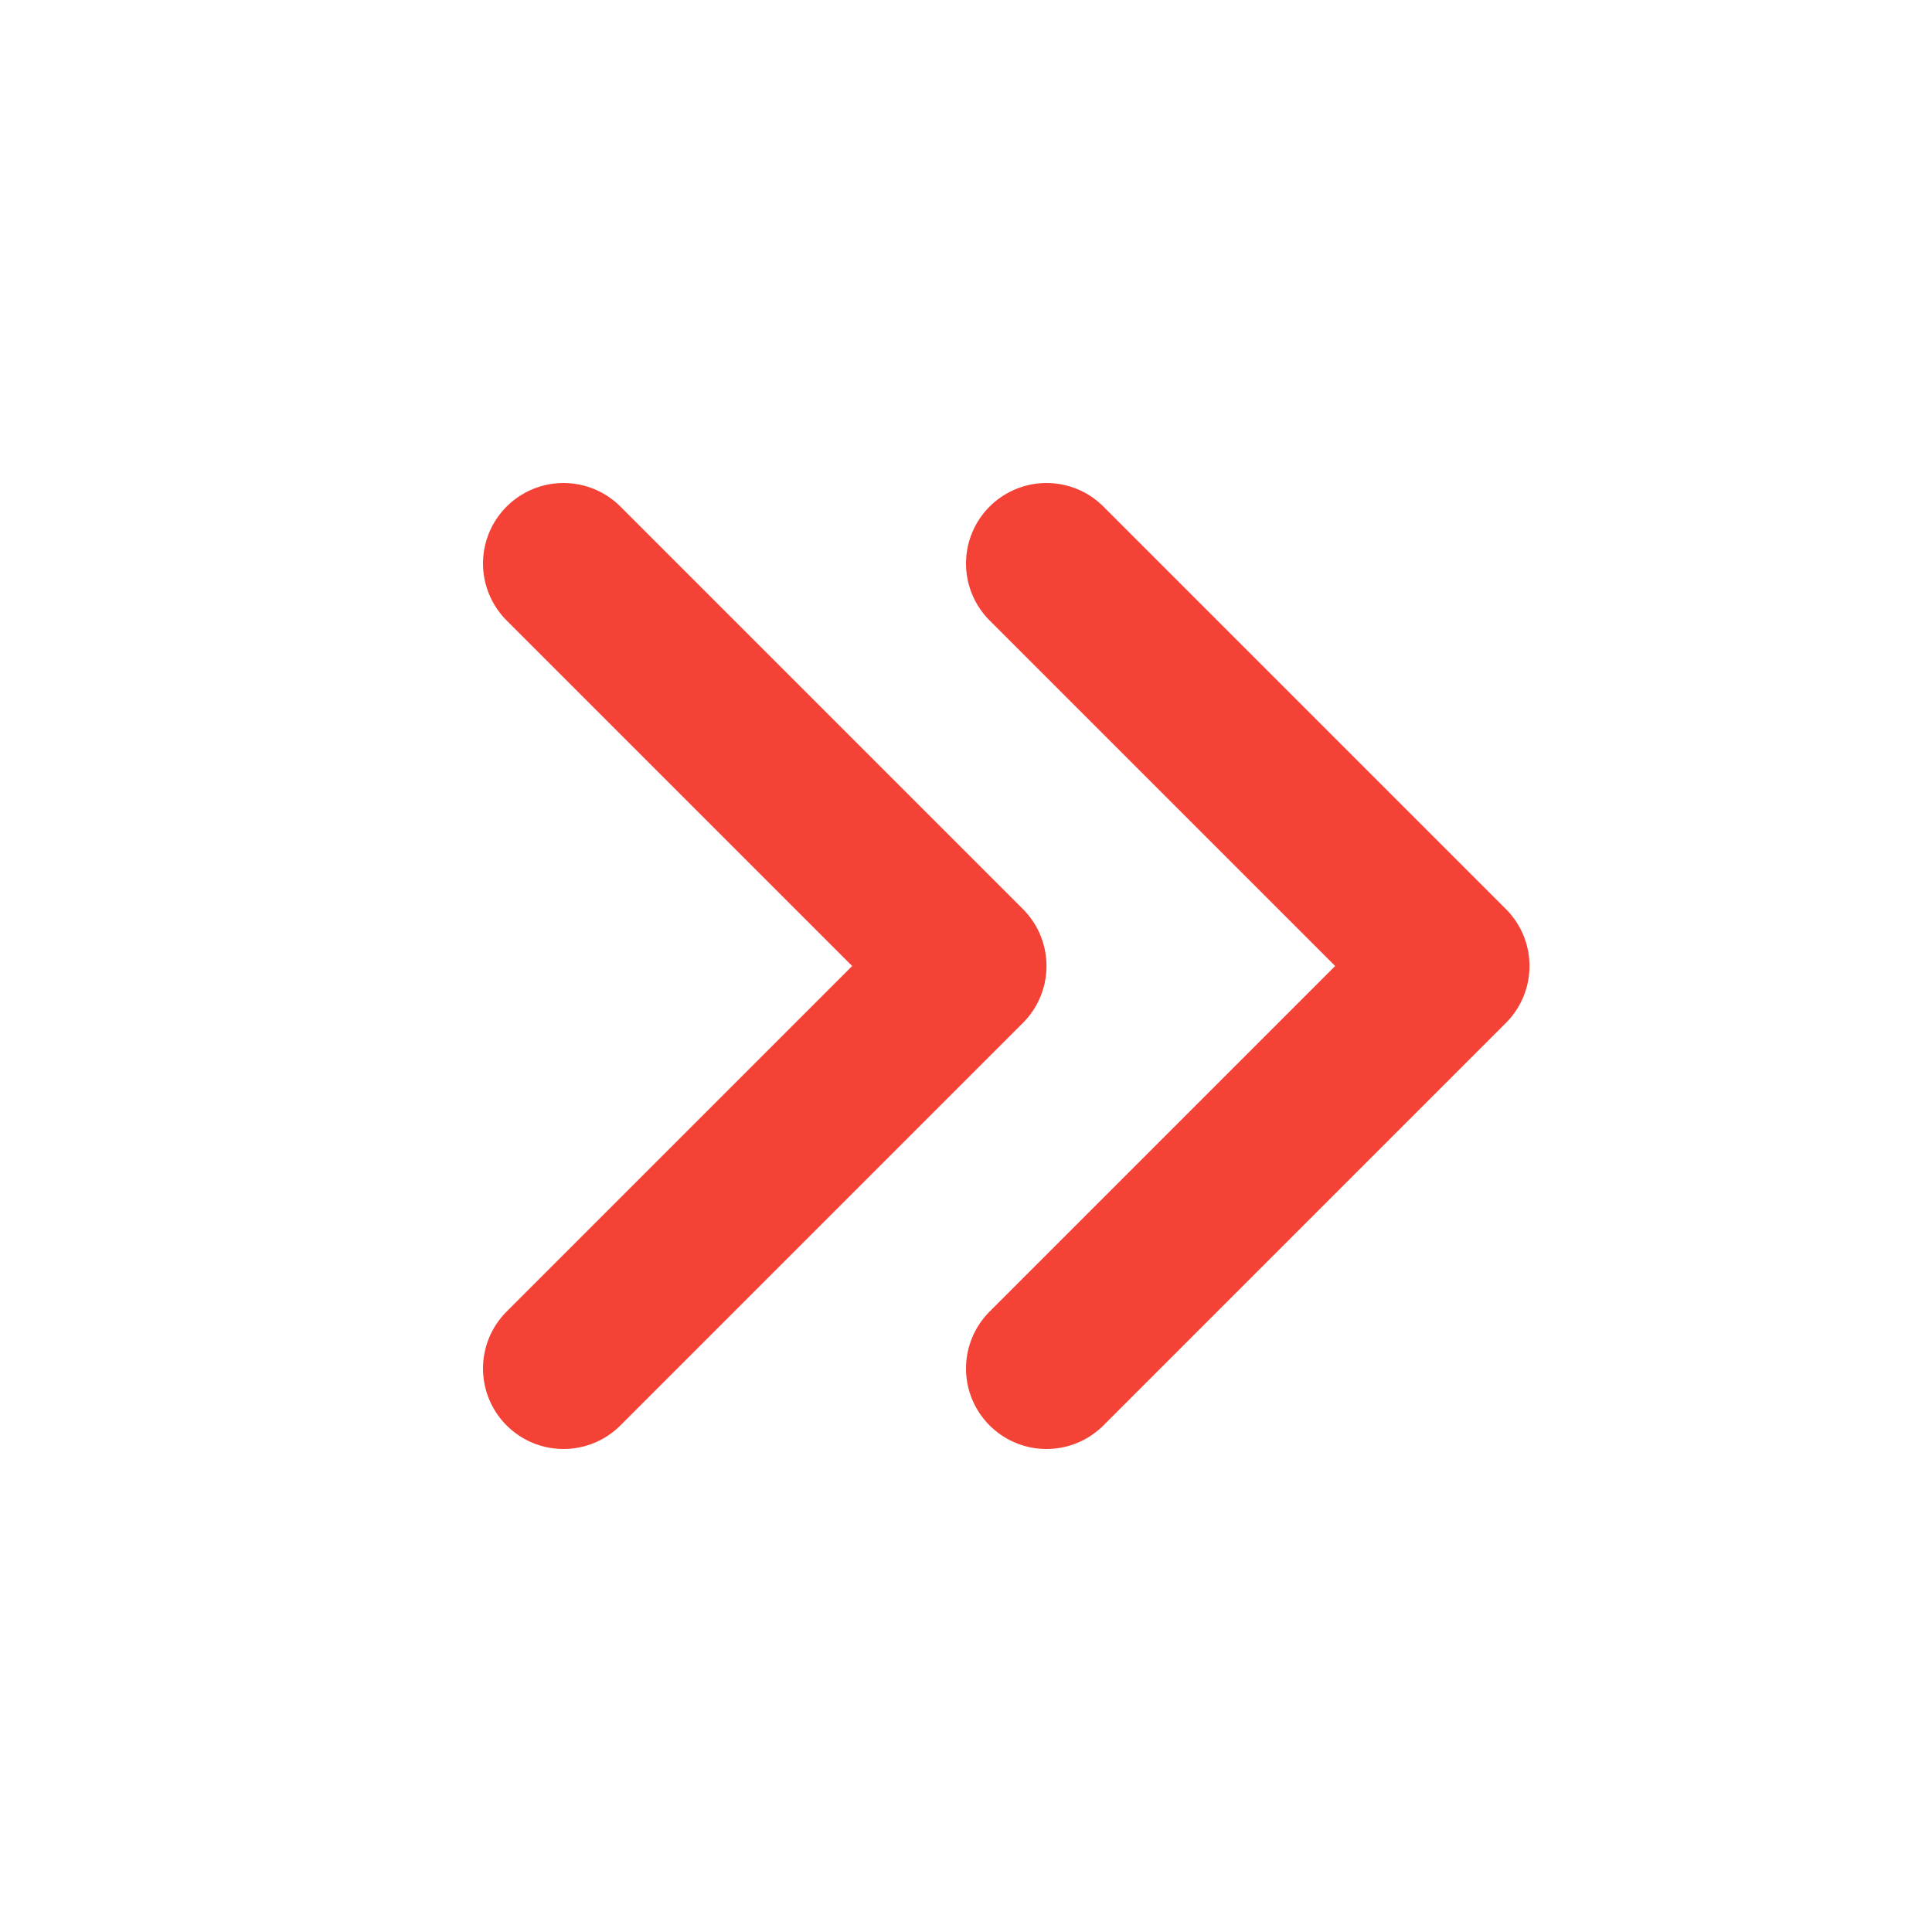
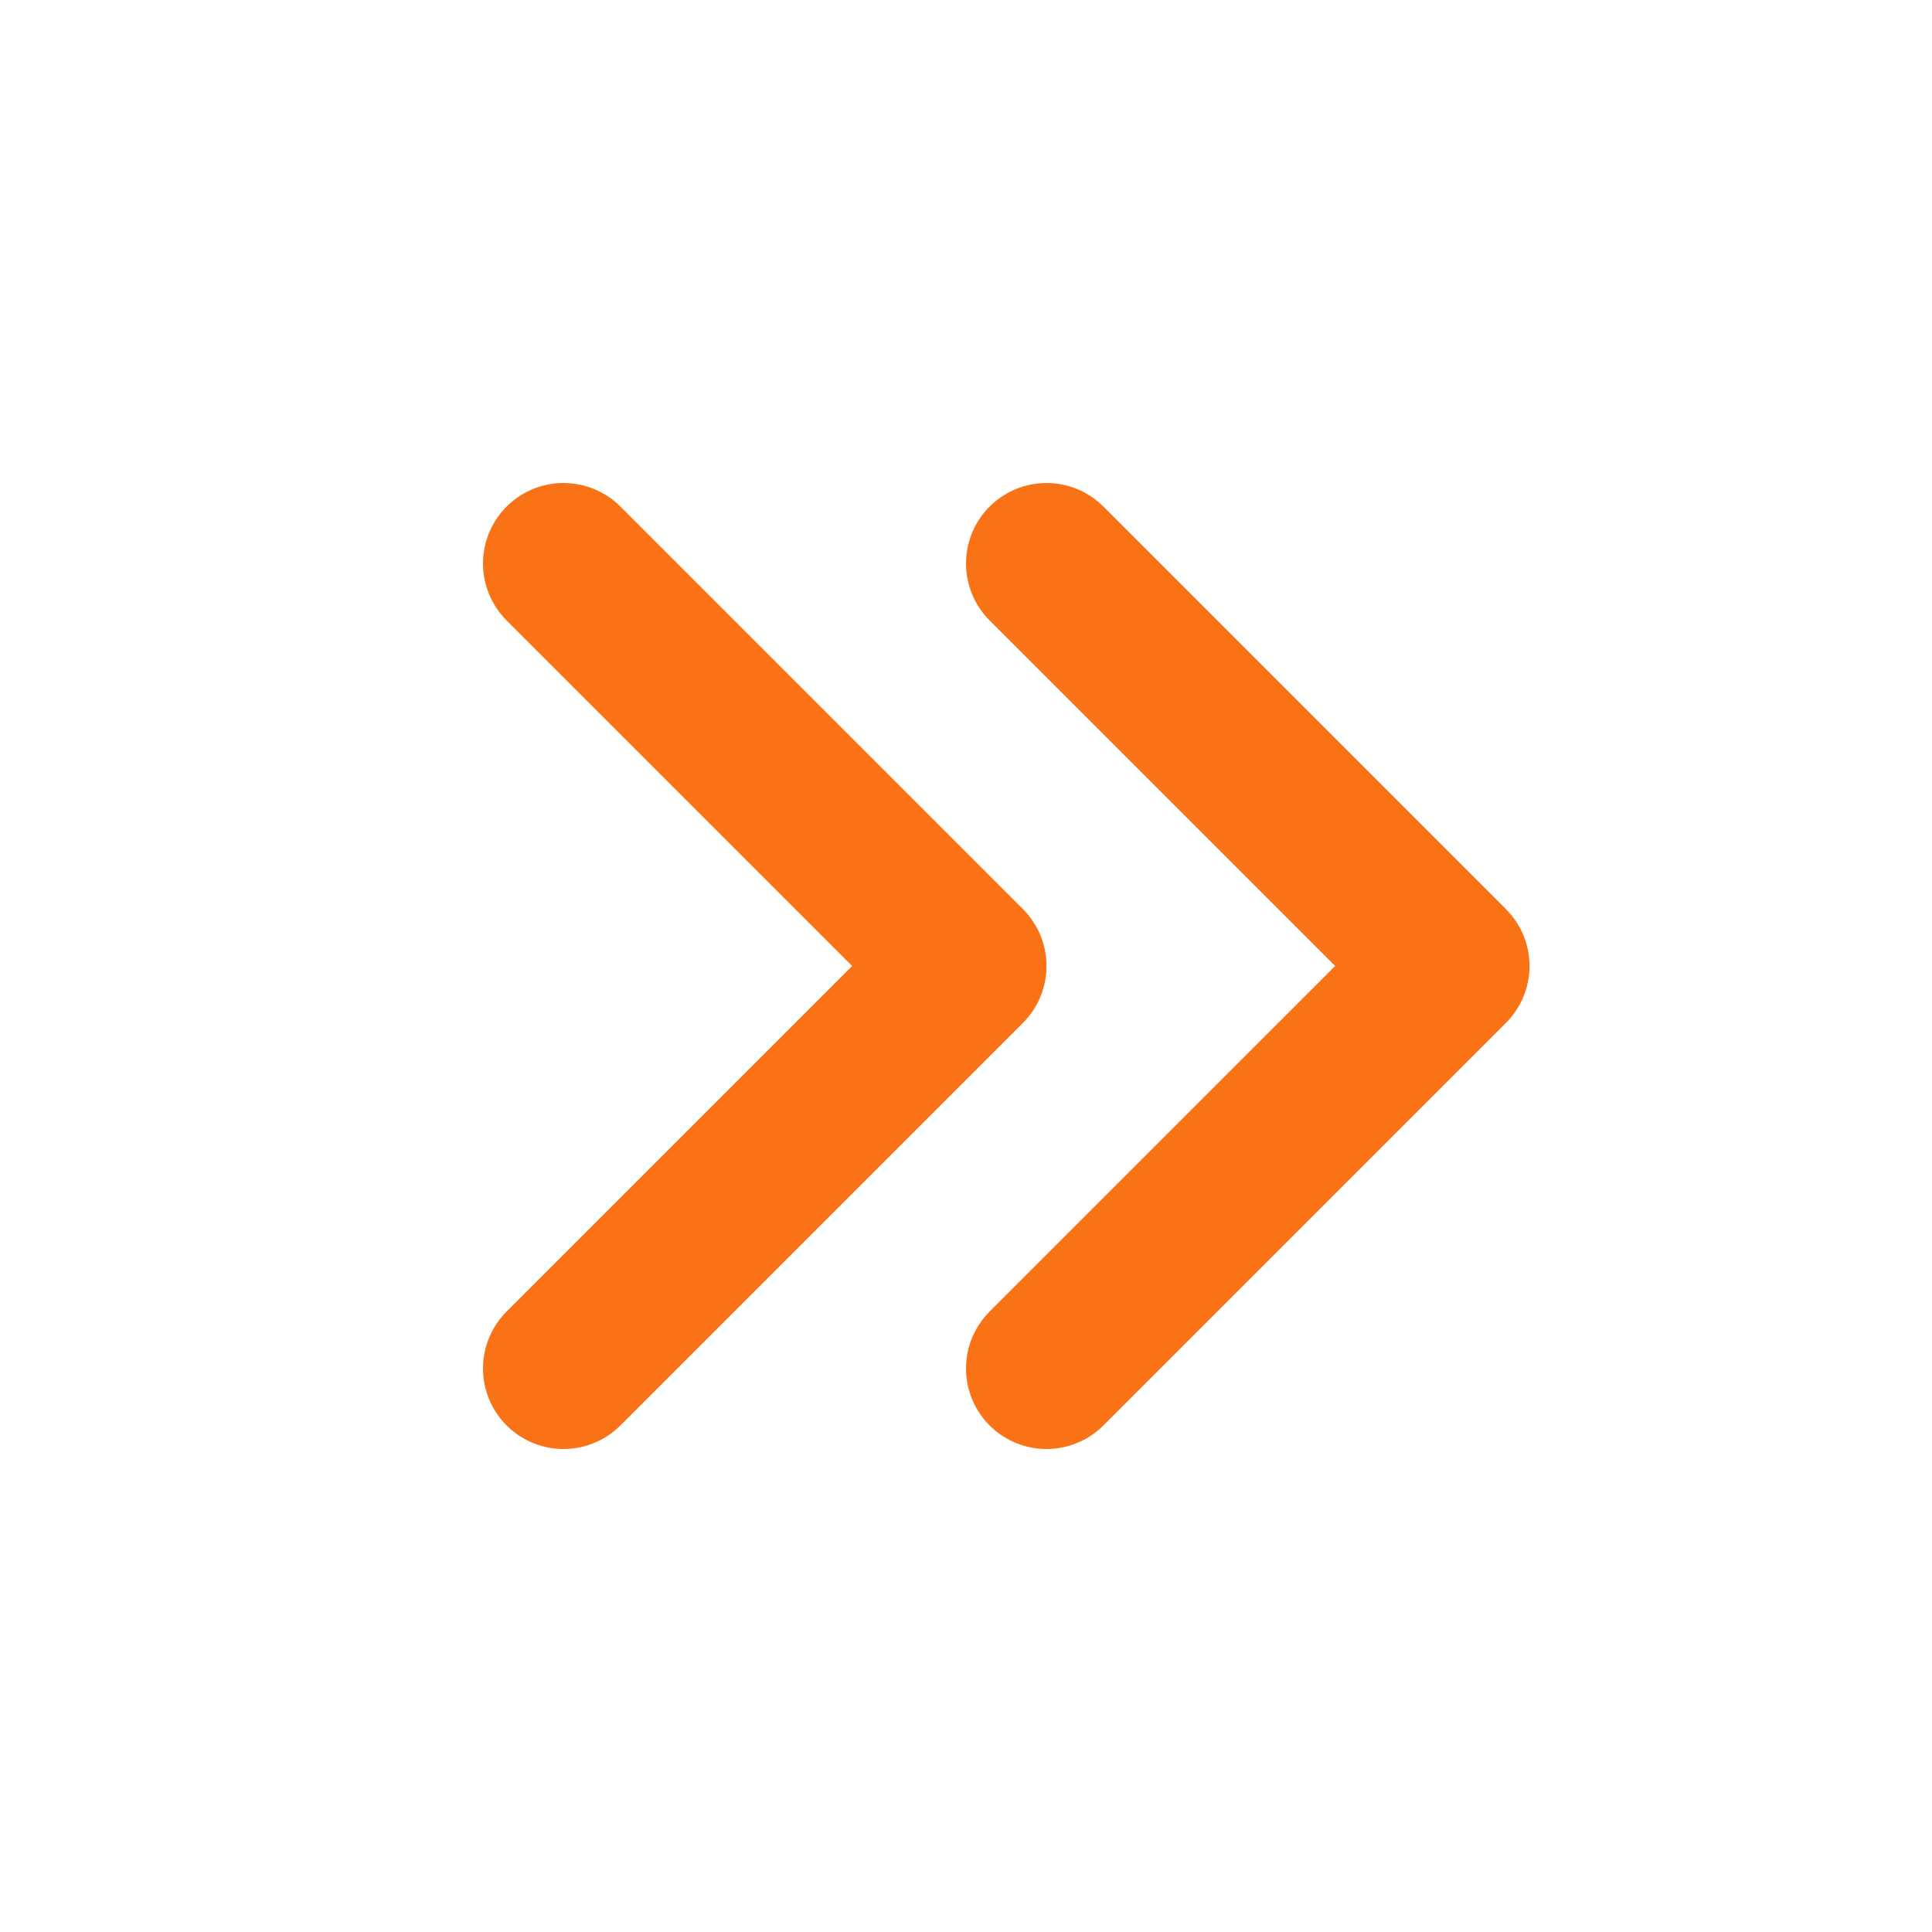
- <svg xmlns="http://www.w3.org/2000/svg" width="24" height="24" viewBox="0 0 24 24" fill="none" stroke="#f44336" stroke-width="2" stroke-linecap="round" stroke-linejoin="round" class="icon icon-tabler icons-tabler-outline icon-tabler-chevrons-right">
+ <svg xmlns="http://www.w3.org/2000/svg" width="24" height="24" viewBox="0 0 24 24" fill="none" stroke="#f97316" stroke-width="2" stroke-linecap="round" stroke-linejoin="round" class="icon icon-tabler icons-tabler-outline icon-tabler-chevrons-right">
  <path stroke="none" d="M0 0h24v24H0z" fill="none" />
  <path d="M7 7l5 5l-5 5" />
  <path d="M13 7l5 5l-5 5" />
</svg>
